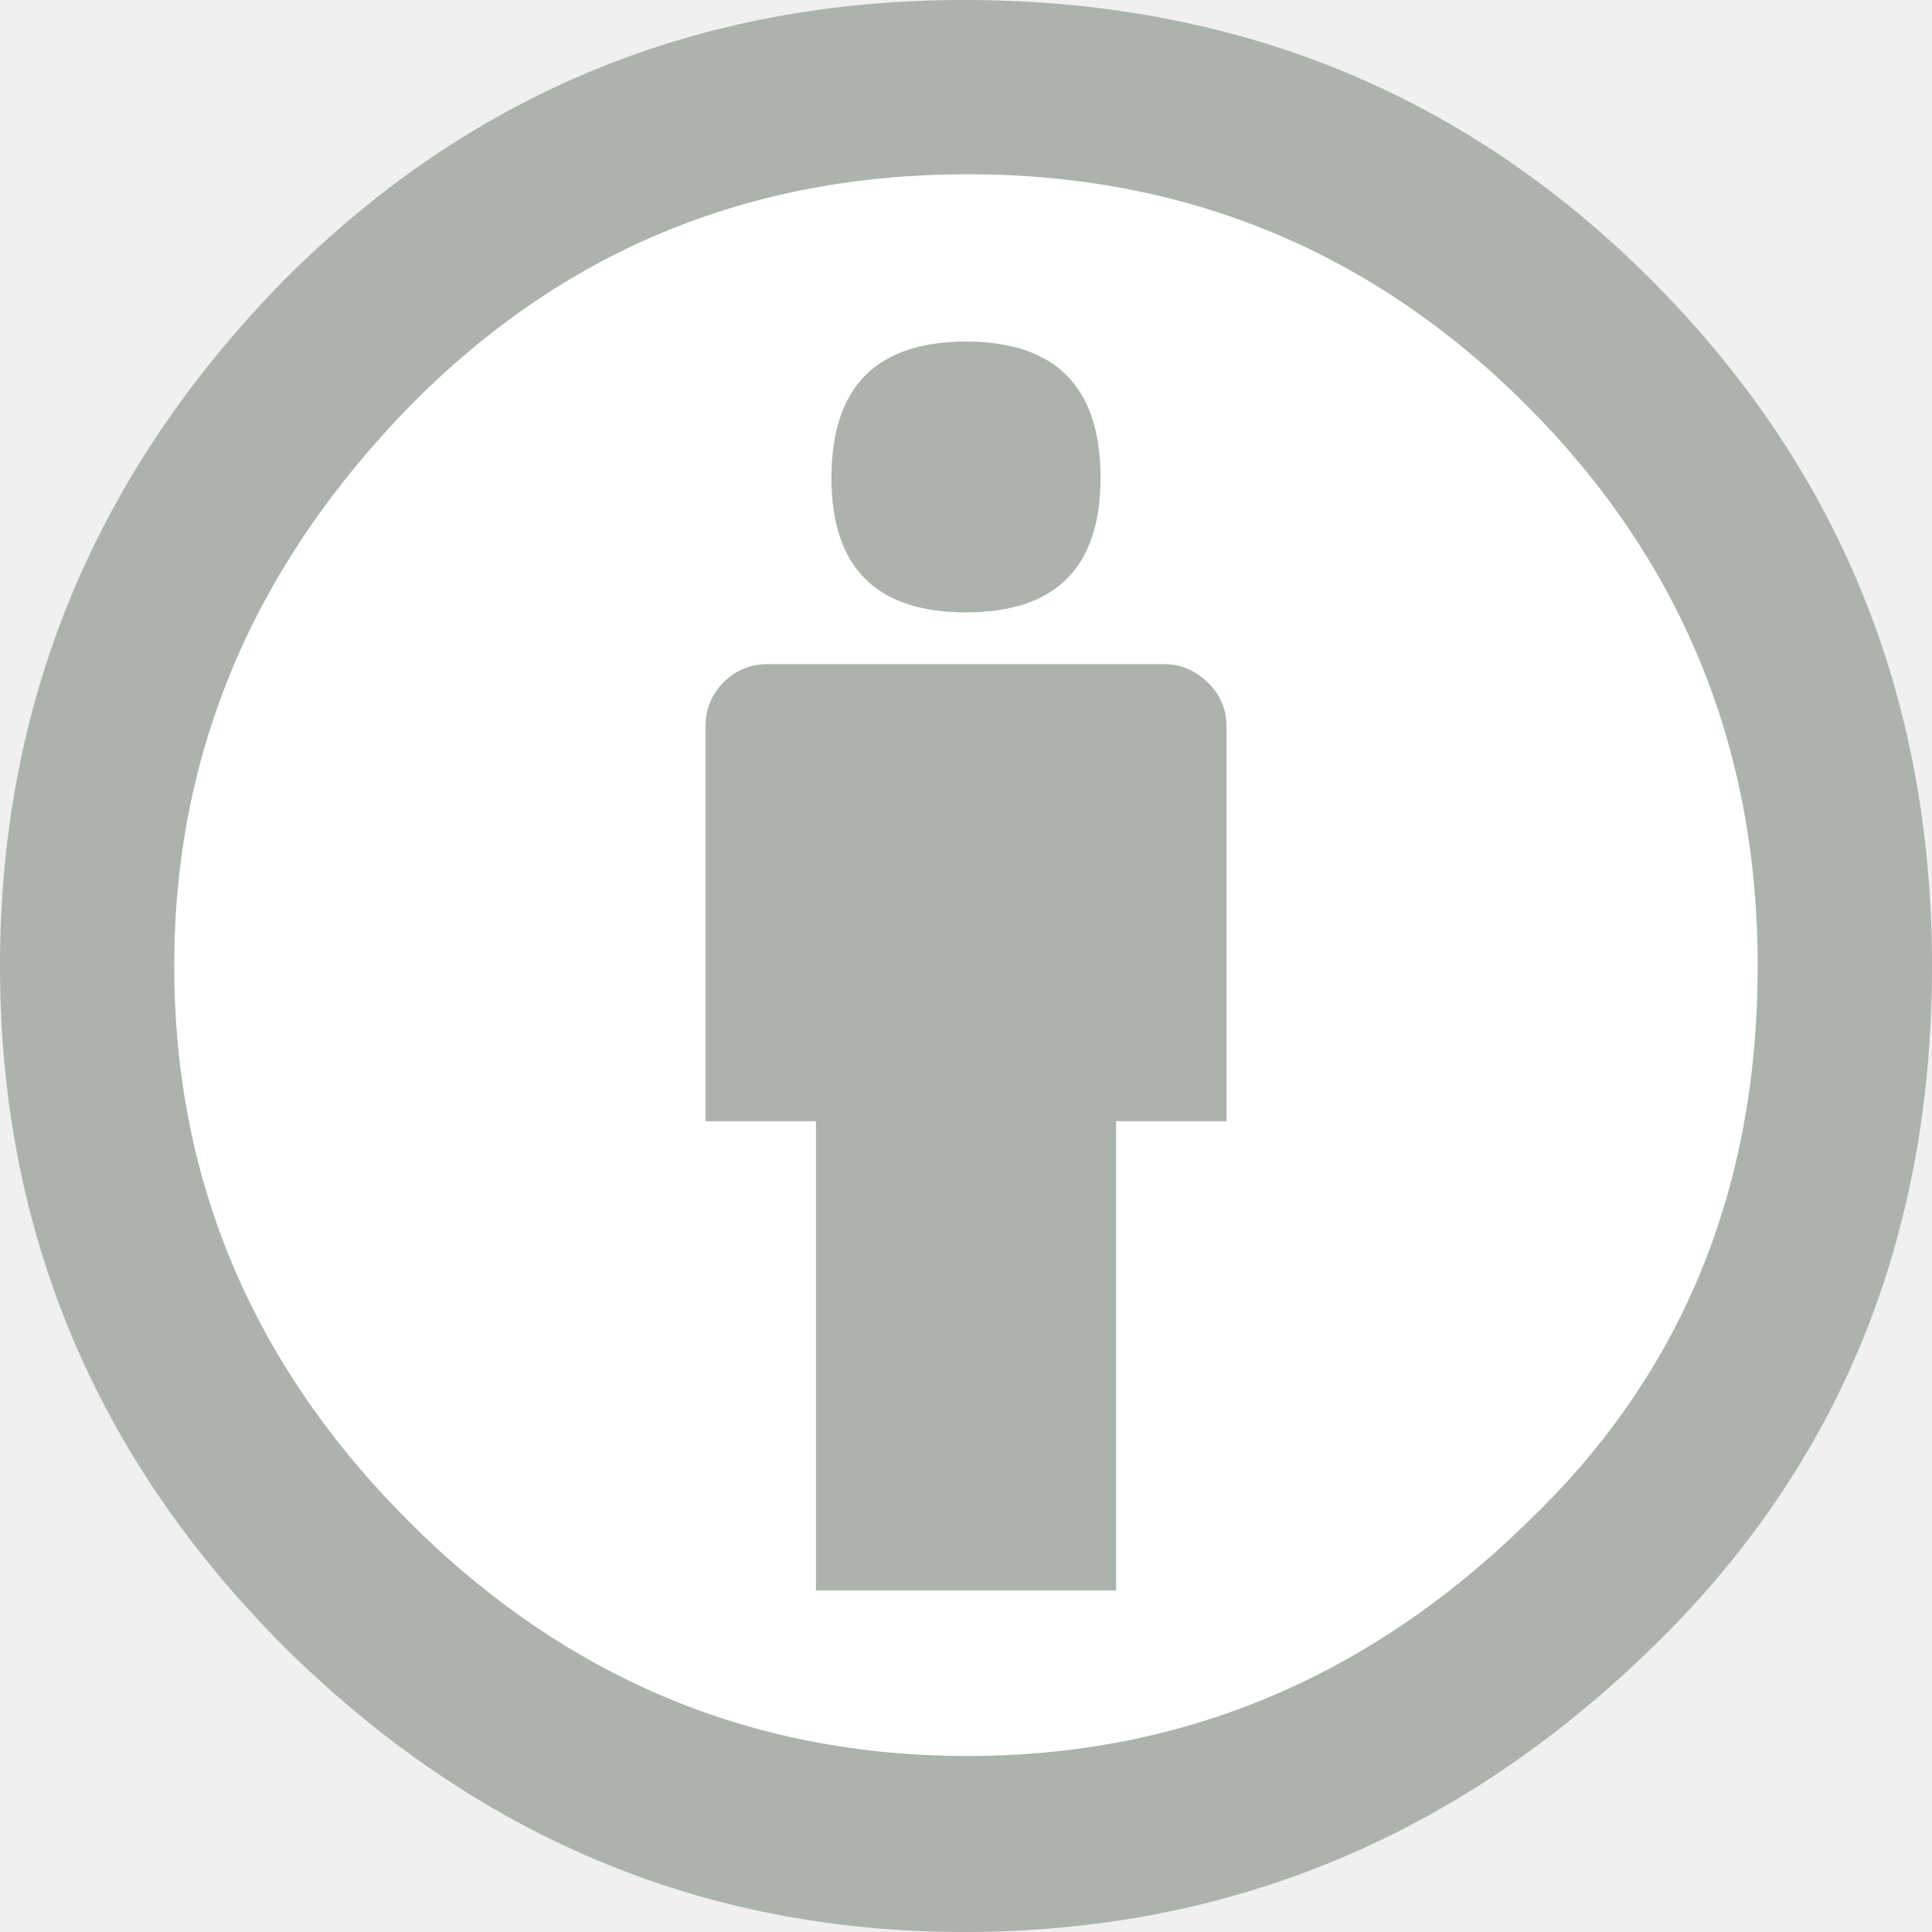
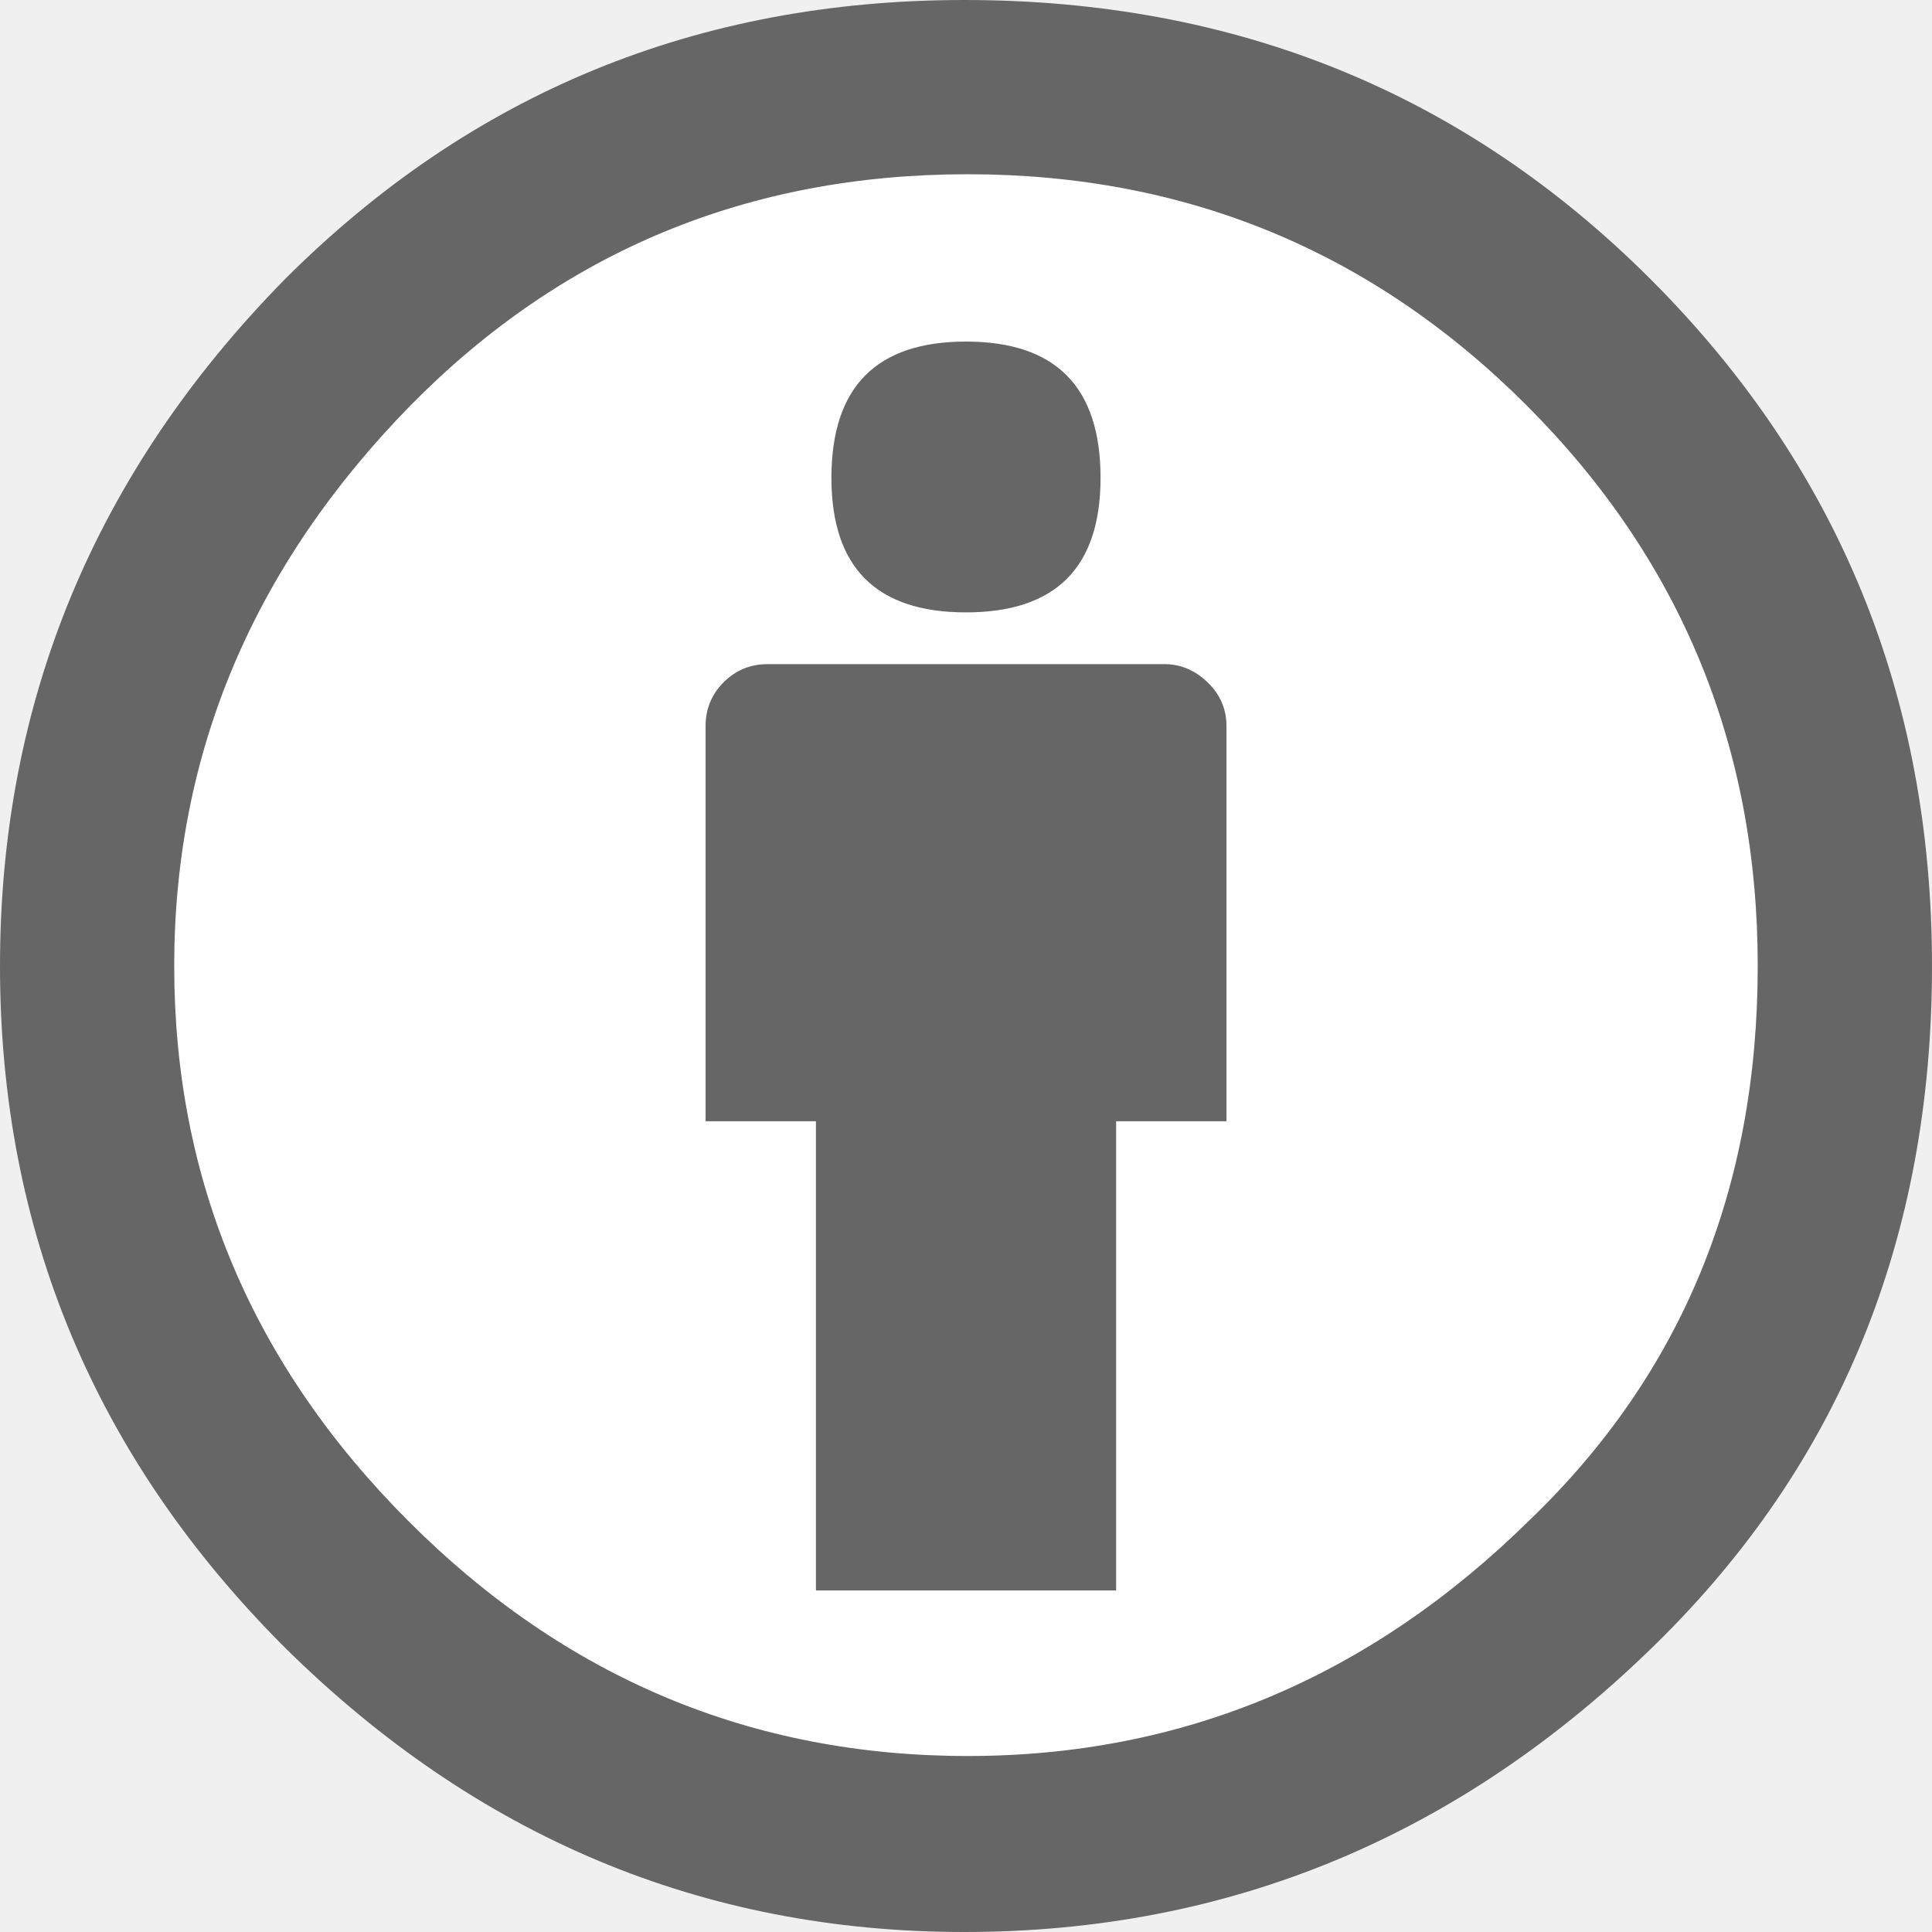
<svg xmlns="http://www.w3.org/2000/svg" version="1.0" x="0px" y="0px" viewBox="5.5 -3.5 64 64" enable-background="new 5.5 -3.5 64 64" xml:space="preserve">
  <g>
    <circle fill="#FFFFFF" cx="37.637" cy="28.806" r="28.276" />
    <g>
-       <path fill="#ABB3AC" d="M37.443-3.5c8.988,0,16.57,3.085,22.742,9.257C66.393,11.967,69.5,19.548,69.5,28.5c0,8.991-3.049,16.476-9.145,22.456 C53.879,57.319,46.242,60.5,37.443,60.5c-8.649,0-16.153-3.144-22.514-9.43C8.644,44.784,5.5,37.262,5.5,28.5 c0-8.761,3.144-16.342,9.429-22.742C21.101-0.415,28.604-3.5,37.443-3.5z M37.557,2.272c-7.276,0-13.428,2.553-18.457,7.657 c-5.22,5.334-7.829,11.525-7.829,18.572c0,7.086,2.59,13.22,7.77,18.398c5.181,5.182,11.352,7.771,18.514,7.771 c7.123,0,13.334-2.607,18.629-7.828c5.029-4.838,7.543-10.952,7.543-18.343c0-7.276-2.553-13.465-7.656-18.571 C50.967,4.824,44.795,2.272,37.557,2.272z M46.129,20.557v13.085h-3.656v15.542h-9.944V33.643h-3.656V20.557 c0-0.572,0.2-1.057,0.599-1.457c0.401-0.399,0.887-0.6,1.457-0.6h13.144c0.533,0,1.01,0.2,1.428,0.6 C45.918,19.5,46.129,19.986,46.129,20.557z M33.042,12.329c0-3.008,1.485-4.514,4.458-4.514s4.457,1.504,4.457,4.514 c0,2.971-1.486,4.457-4.457,4.457S33.042,15.3,33.042,12.329z" />
+       <path fill="#666" d="M37.443-3.5c8.988,0,16.57,3.085,22.742,9.257C66.393,11.967,69.5,19.548,69.5,28.5c0,8.991-3.049,16.476-9.145,22.456 C53.879,57.319,46.242,60.5,37.443,60.5c-8.649,0-16.153-3.144-22.514-9.43C8.644,44.784,5.5,37.262,5.5,28.5 c0-8.761,3.144-16.342,9.429-22.742C21.101-0.415,28.604-3.5,37.443-3.5z M37.557,2.272c-7.276,0-13.428,2.553-18.457,7.657 c-5.22,5.334-7.829,11.525-7.829,18.572c0,7.086,2.59,13.22,7.77,18.398c5.181,5.182,11.352,7.771,18.514,7.771 c7.123,0,13.334-2.607,18.629-7.828c5.029-4.838,7.543-10.952,7.543-18.343c0-7.276-2.553-13.465-7.656-18.571 C50.967,4.824,44.795,2.272,37.557,2.272z M46.129,20.557v13.085h-3.656v15.542h-9.944V33.643h-3.656V20.557 c0-0.572,0.2-1.057,0.599-1.457c0.401-0.399,0.887-0.6,1.457-0.6h13.144c0.533,0,1.01,0.2,1.428,0.6 C45.918,19.5,46.129,19.986,46.129,20.557z M33.042,12.329c0-3.008,1.485-4.514,4.458-4.514s4.457,1.504,4.457,4.514 c0,2.971-1.486,4.457-4.457,4.457S33.042,15.3,33.042,12.329z" />
    </g>
  </g>
</svg>
